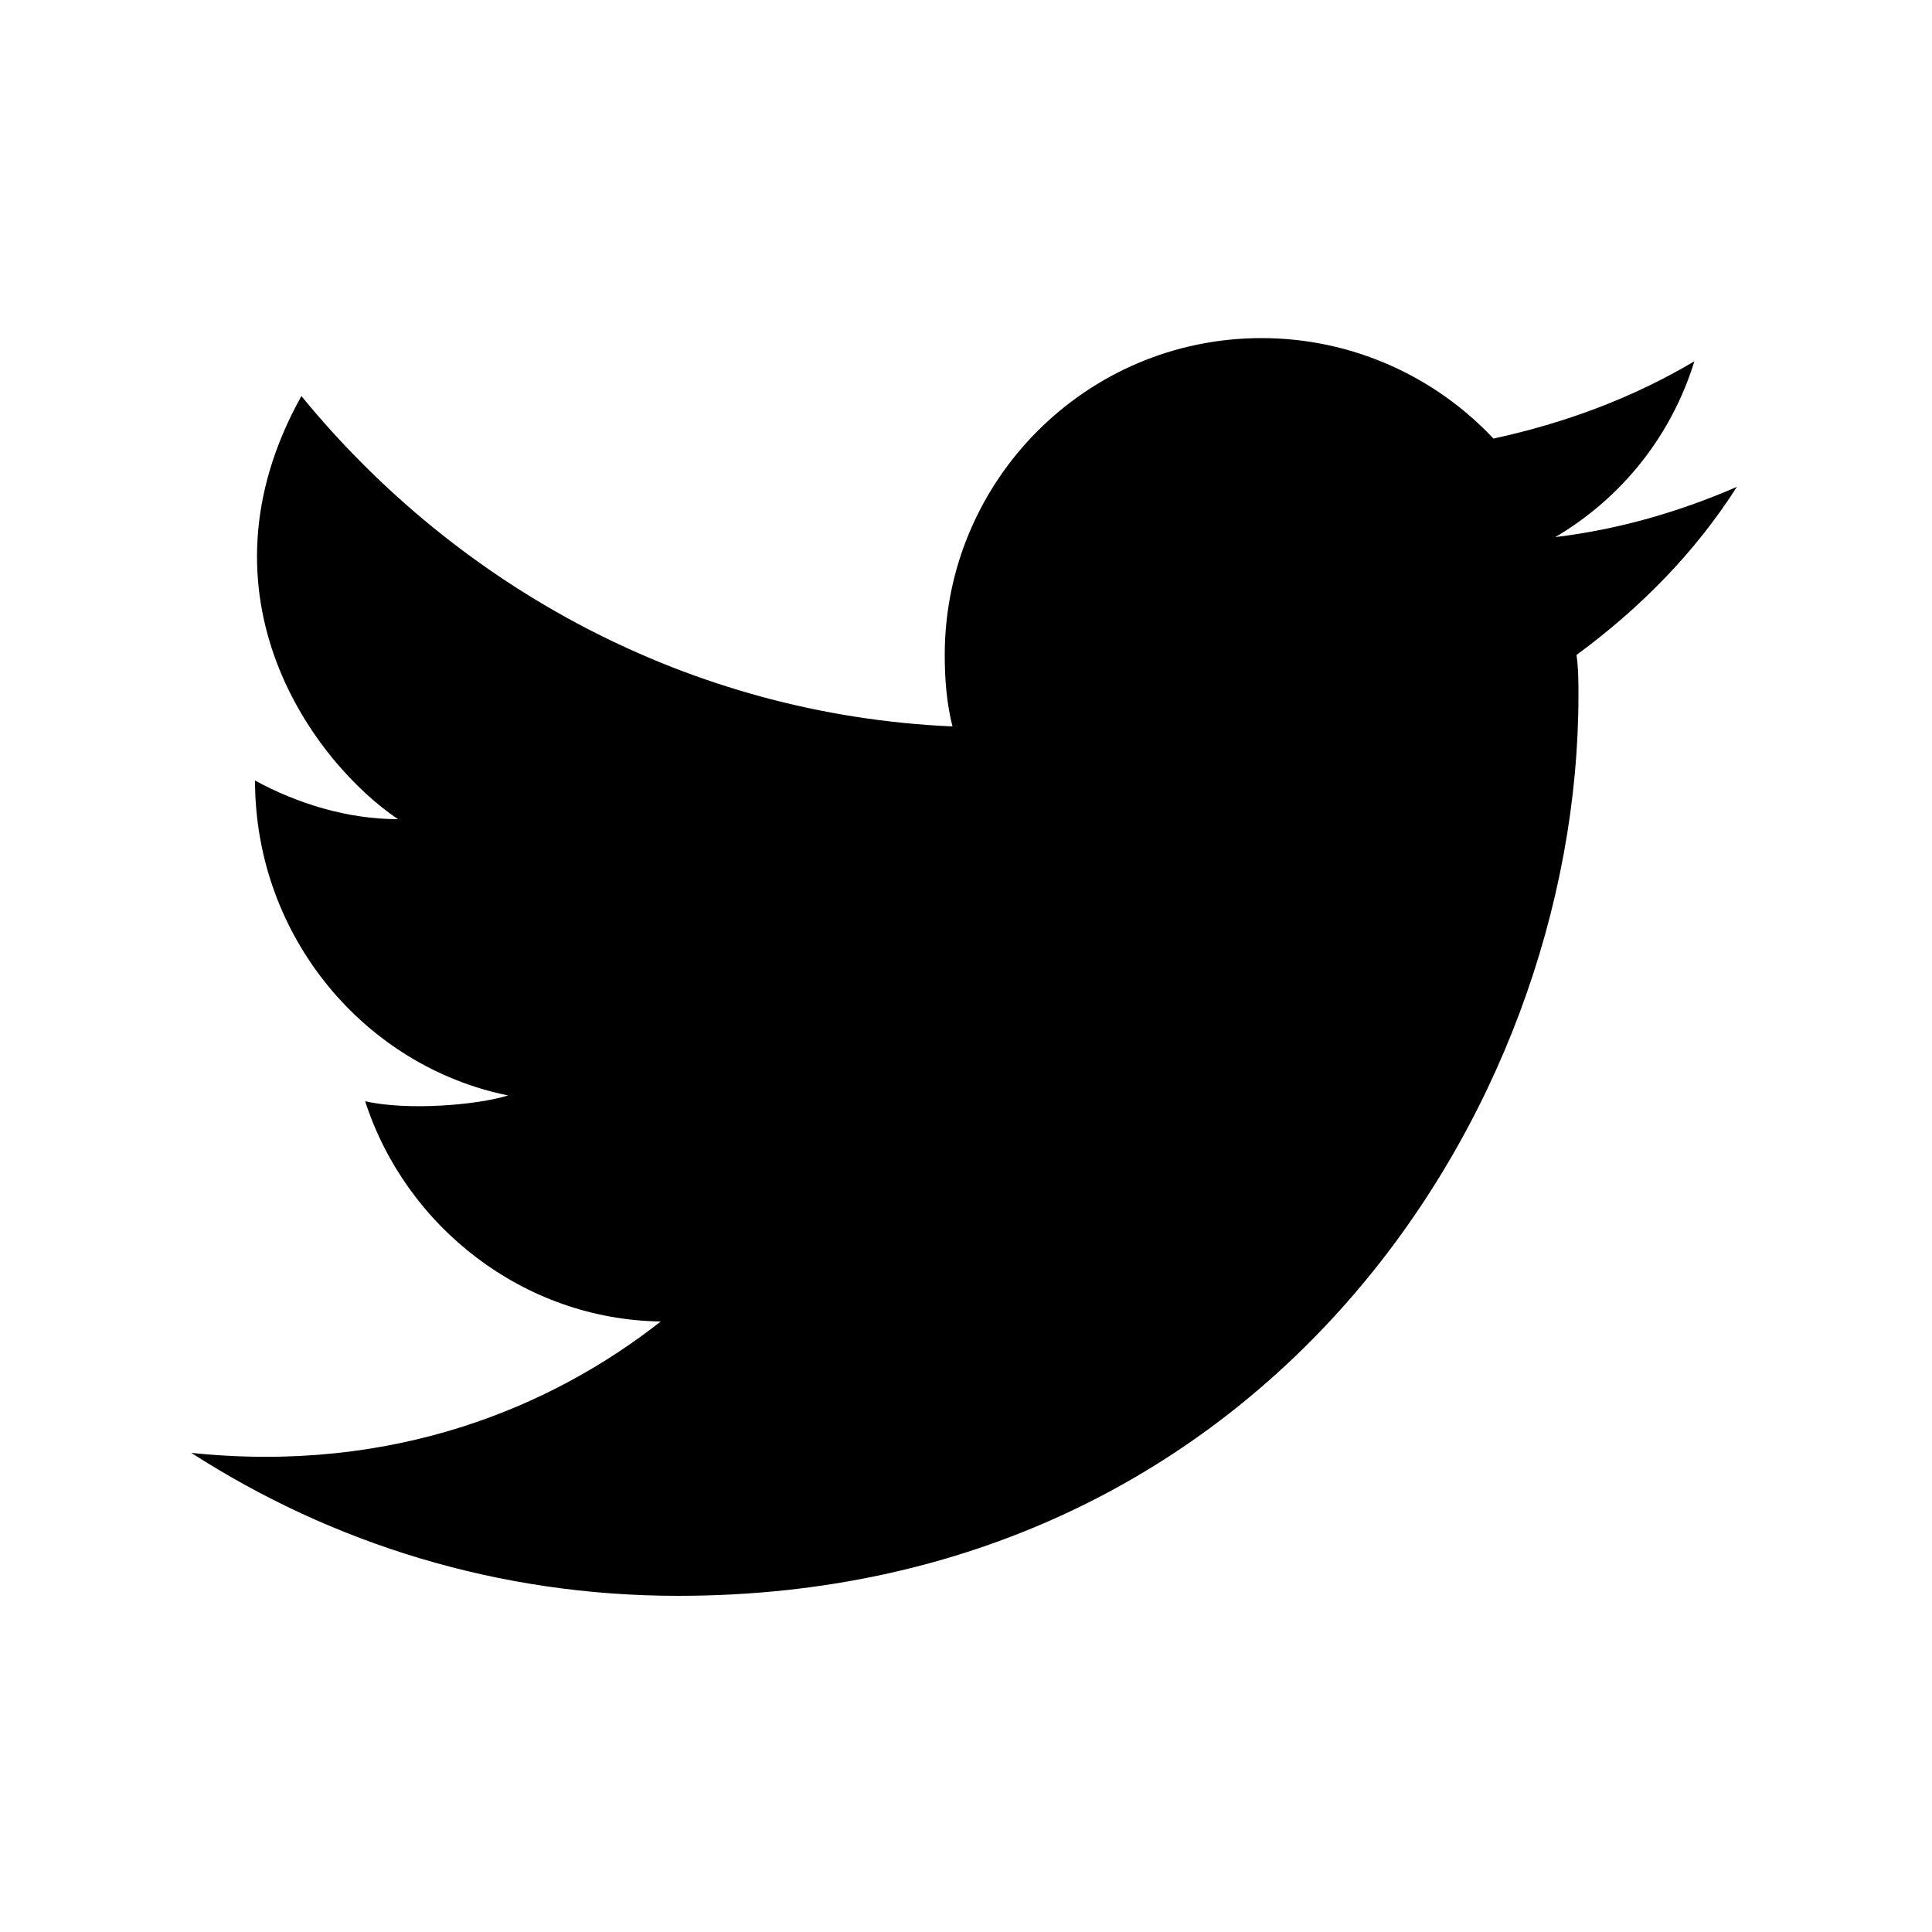
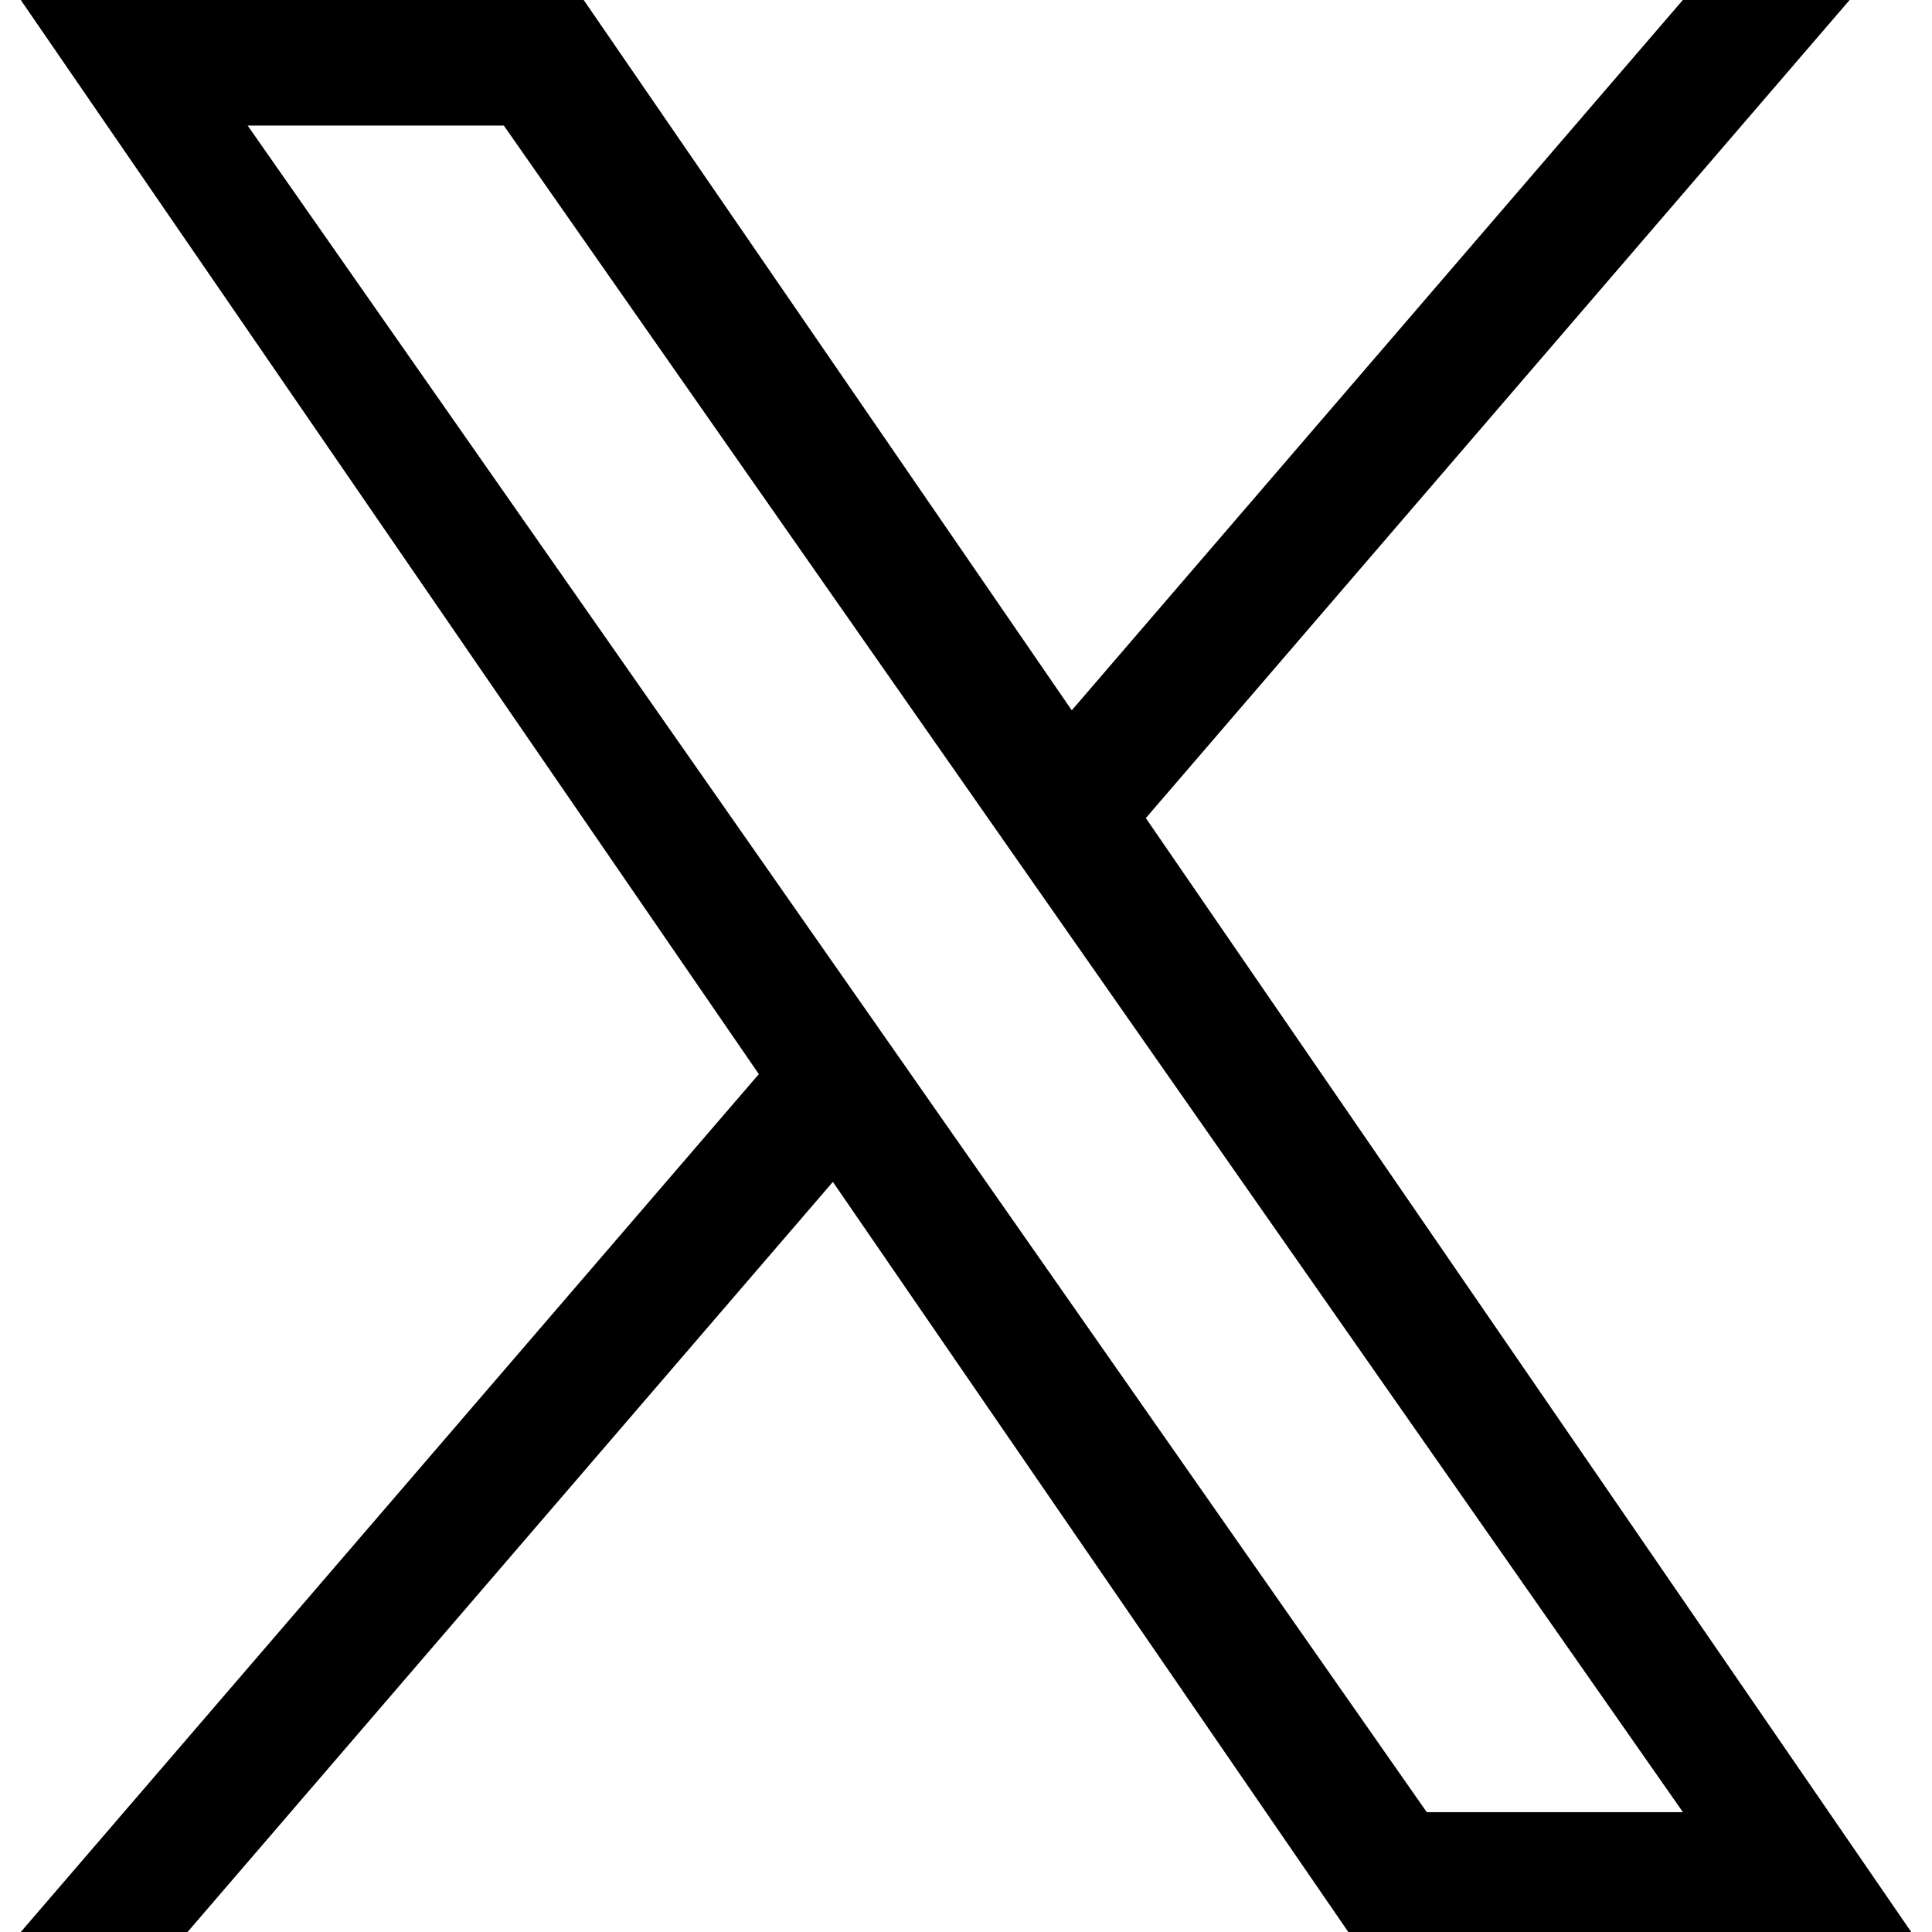
- <svg xmlns="http://www.w3.org/2000/svg" version="1.1" width="20" height="20" x="0" y="0" viewBox="0 0 100 100" style="enable-background:new 0 0 512 512" xml:space="preserve">
+ <svg xmlns="http://www.w3.org/2000/svg" version="1.1" width="20" height="20" x="0" y="0" viewBox="0 0 1226.37 1226.37" style="enable-background:new 0 0 512 512" xml:space="preserve" class="">
  <g>
-     <path d="M89.9 25.2c-3 1.3-6.1 2.2-9.4 2.6 3.4-2 6-5.2 7.2-9.1-3.2 1.9-6.7 3.2-10.4 4-3-3.2-7.3-5.2-12-5.2-9.1 0-16.4 7.4-16.4 16.4 0 1.3.1 2.5.4 3.7-13.6-.6-25.6-7.2-33.7-17.1-5.8 10.4.7 19 5 21.9-2.6 0-5.2-.8-7.4-2 0 8.1 5.7 14.8 13.1 16.3-1.6.5-5.2.8-7.4.3 2.1 6.5 8.2 11.3 15.3 11.4-5.6 4.4-13.8 7.9-24.3 6.8 7.3 4.7 15.9 7.4 25.2 7.4 30.2 0 46.6-25 46.6-46.6 0-.7 0-1.4-.1-2.1 3.4-2.5 6.2-5.4 8.3-8.7z" fill="#000000" data-original="#000000" />
+     <path d="M727.348 519.284 1174.075 0h-105.86L680.322 450.887 370.513 0H13.185l468.492 681.821L13.185 1226.37h105.866l409.625-476.152 327.181 476.152h357.328L727.322 519.284zM582.35 687.828l-47.468-67.894-377.686-540.24H319.8l304.797 435.991 47.468 67.894 396.2 566.721H905.661L582.35 687.854z" fill="#000000" opacity="1" data-original="#000000" class="" />
  </g>
</svg>
